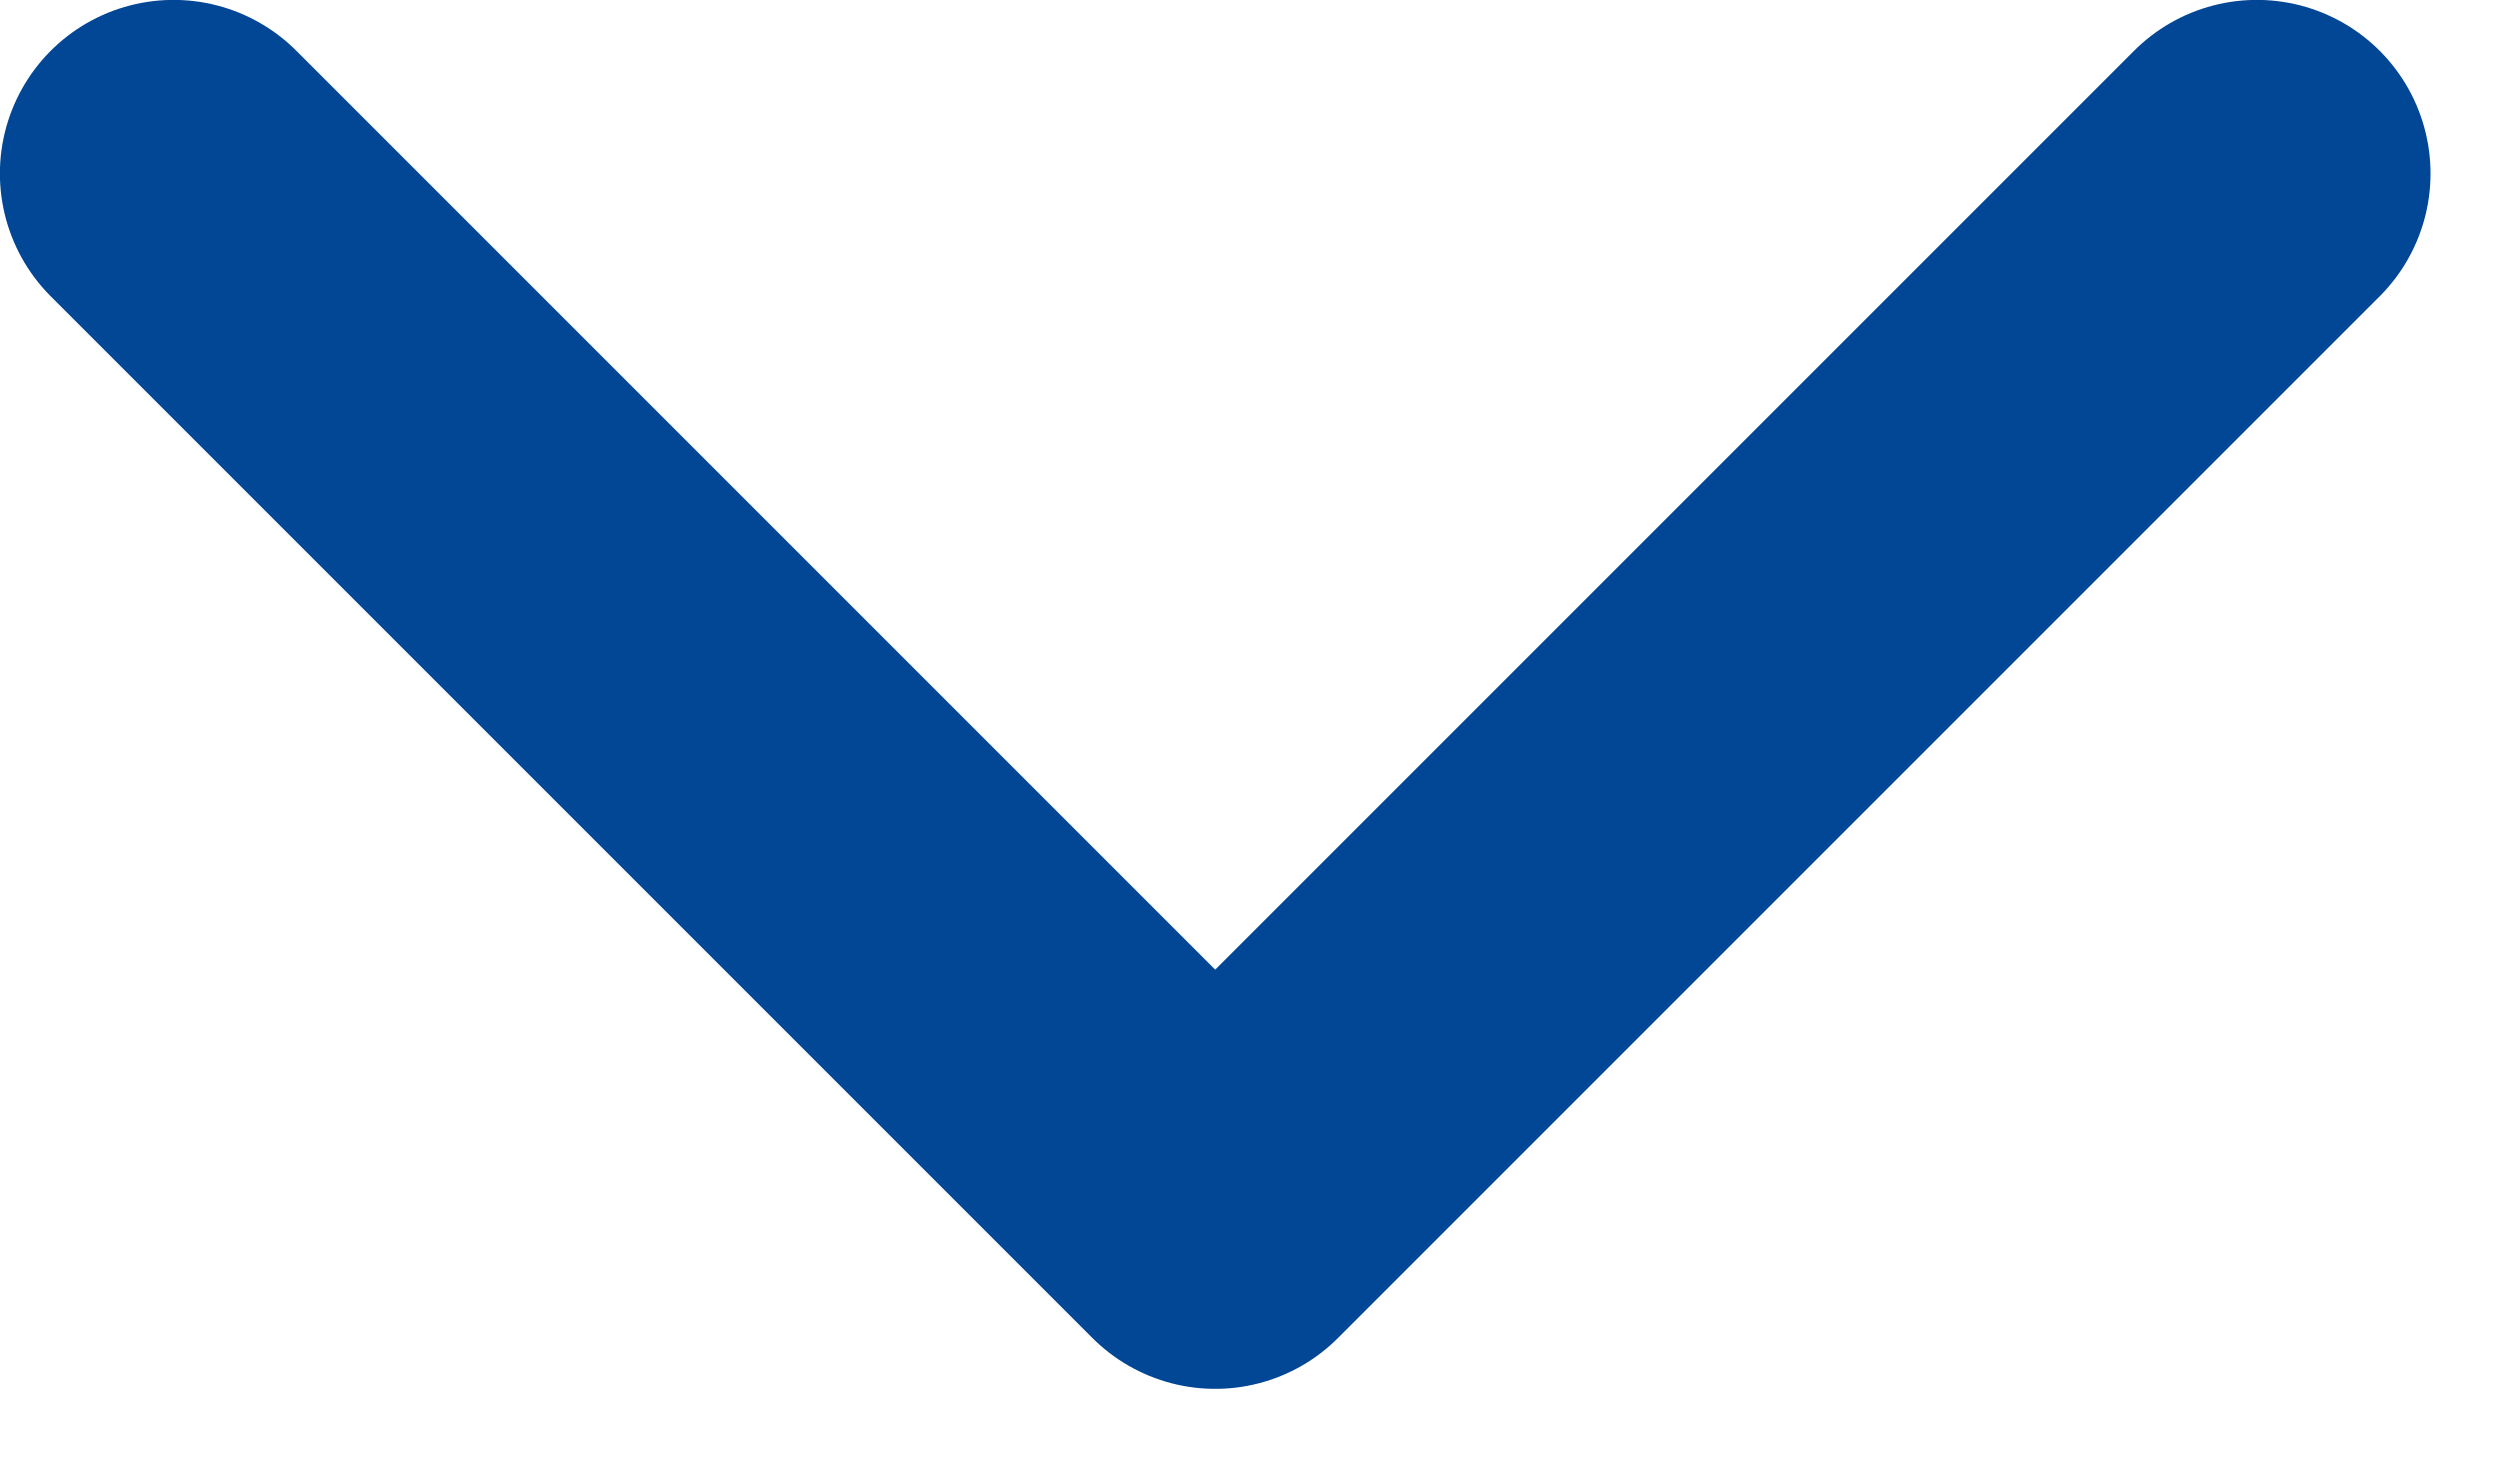
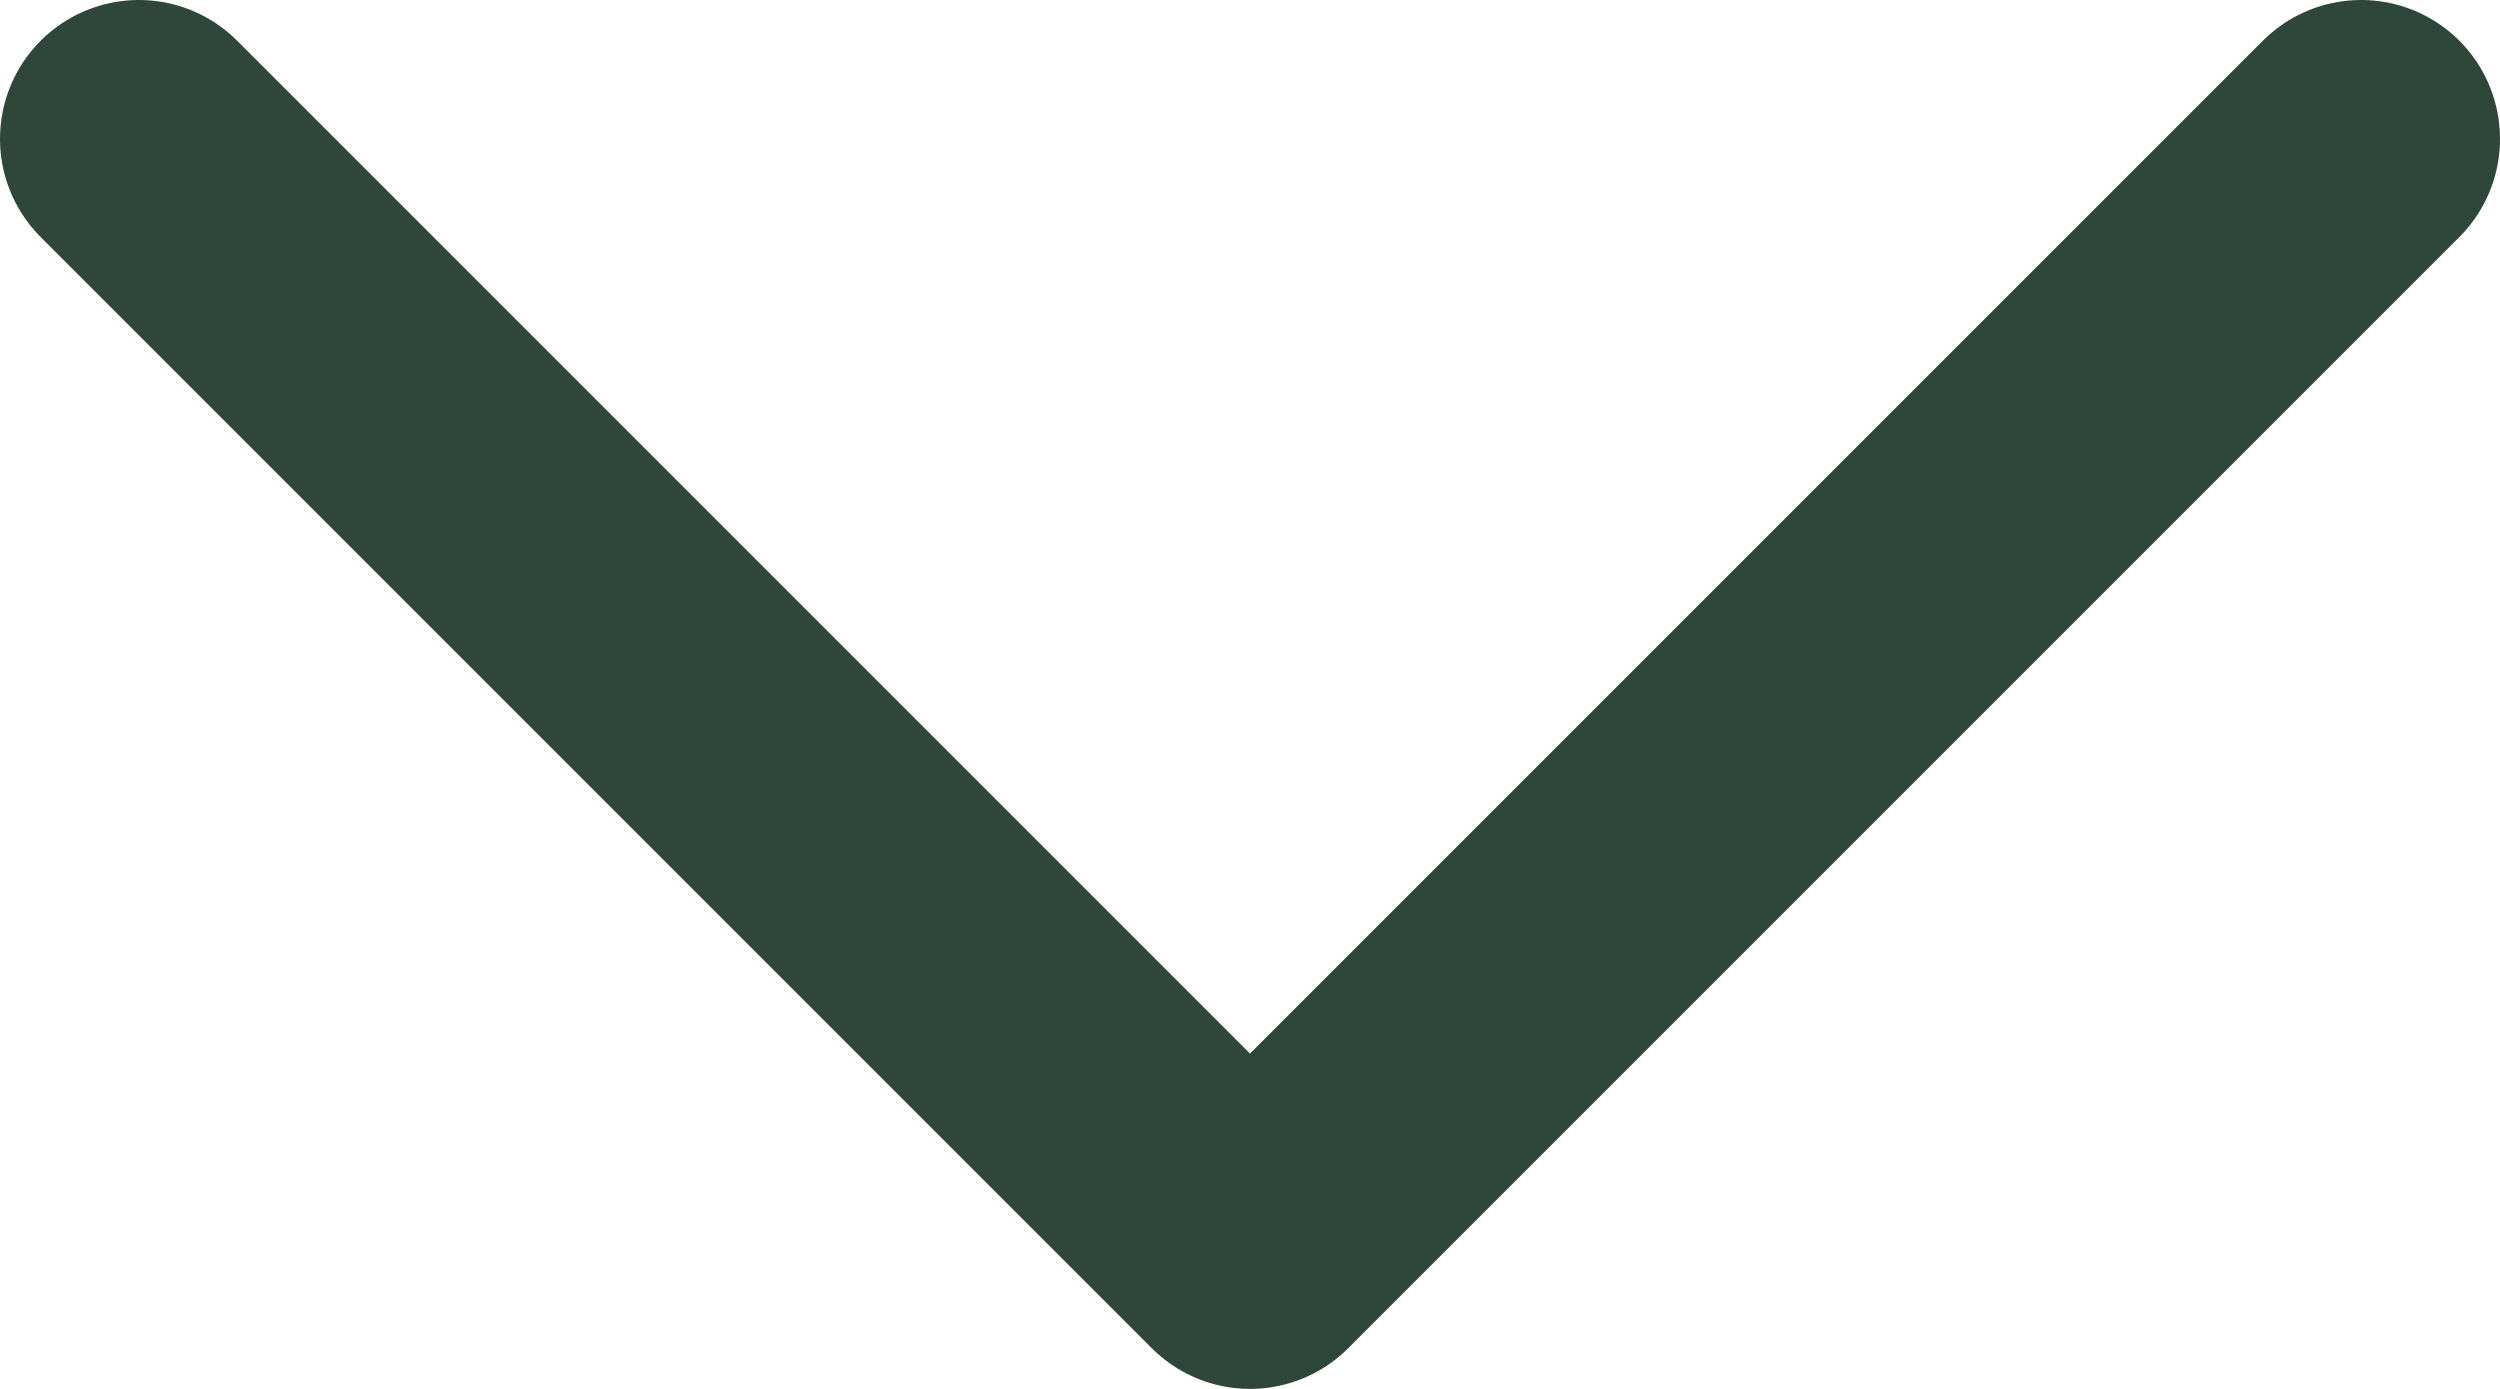
- <svg xmlns="http://www.w3.org/2000/svg" width="12" height="7" viewBox="0 0 12 7" fill="none">
-   <path d="M0.833 0.833L5.833 5.833L10.833 0.833" stroke="#014796" stroke-width="1.667" stroke-linecap="round" stroke-linejoin="round" />
+ <svg xmlns="http://www.w3.org/2000/svg" width="18" height="10" viewBox="0 0 18 10" fill="none">
+   <path d="M1 1L9 9L17 1" stroke="#2F463A" stroke-width="2" stroke-linecap="round" stroke-linejoin="round" />
</svg>
